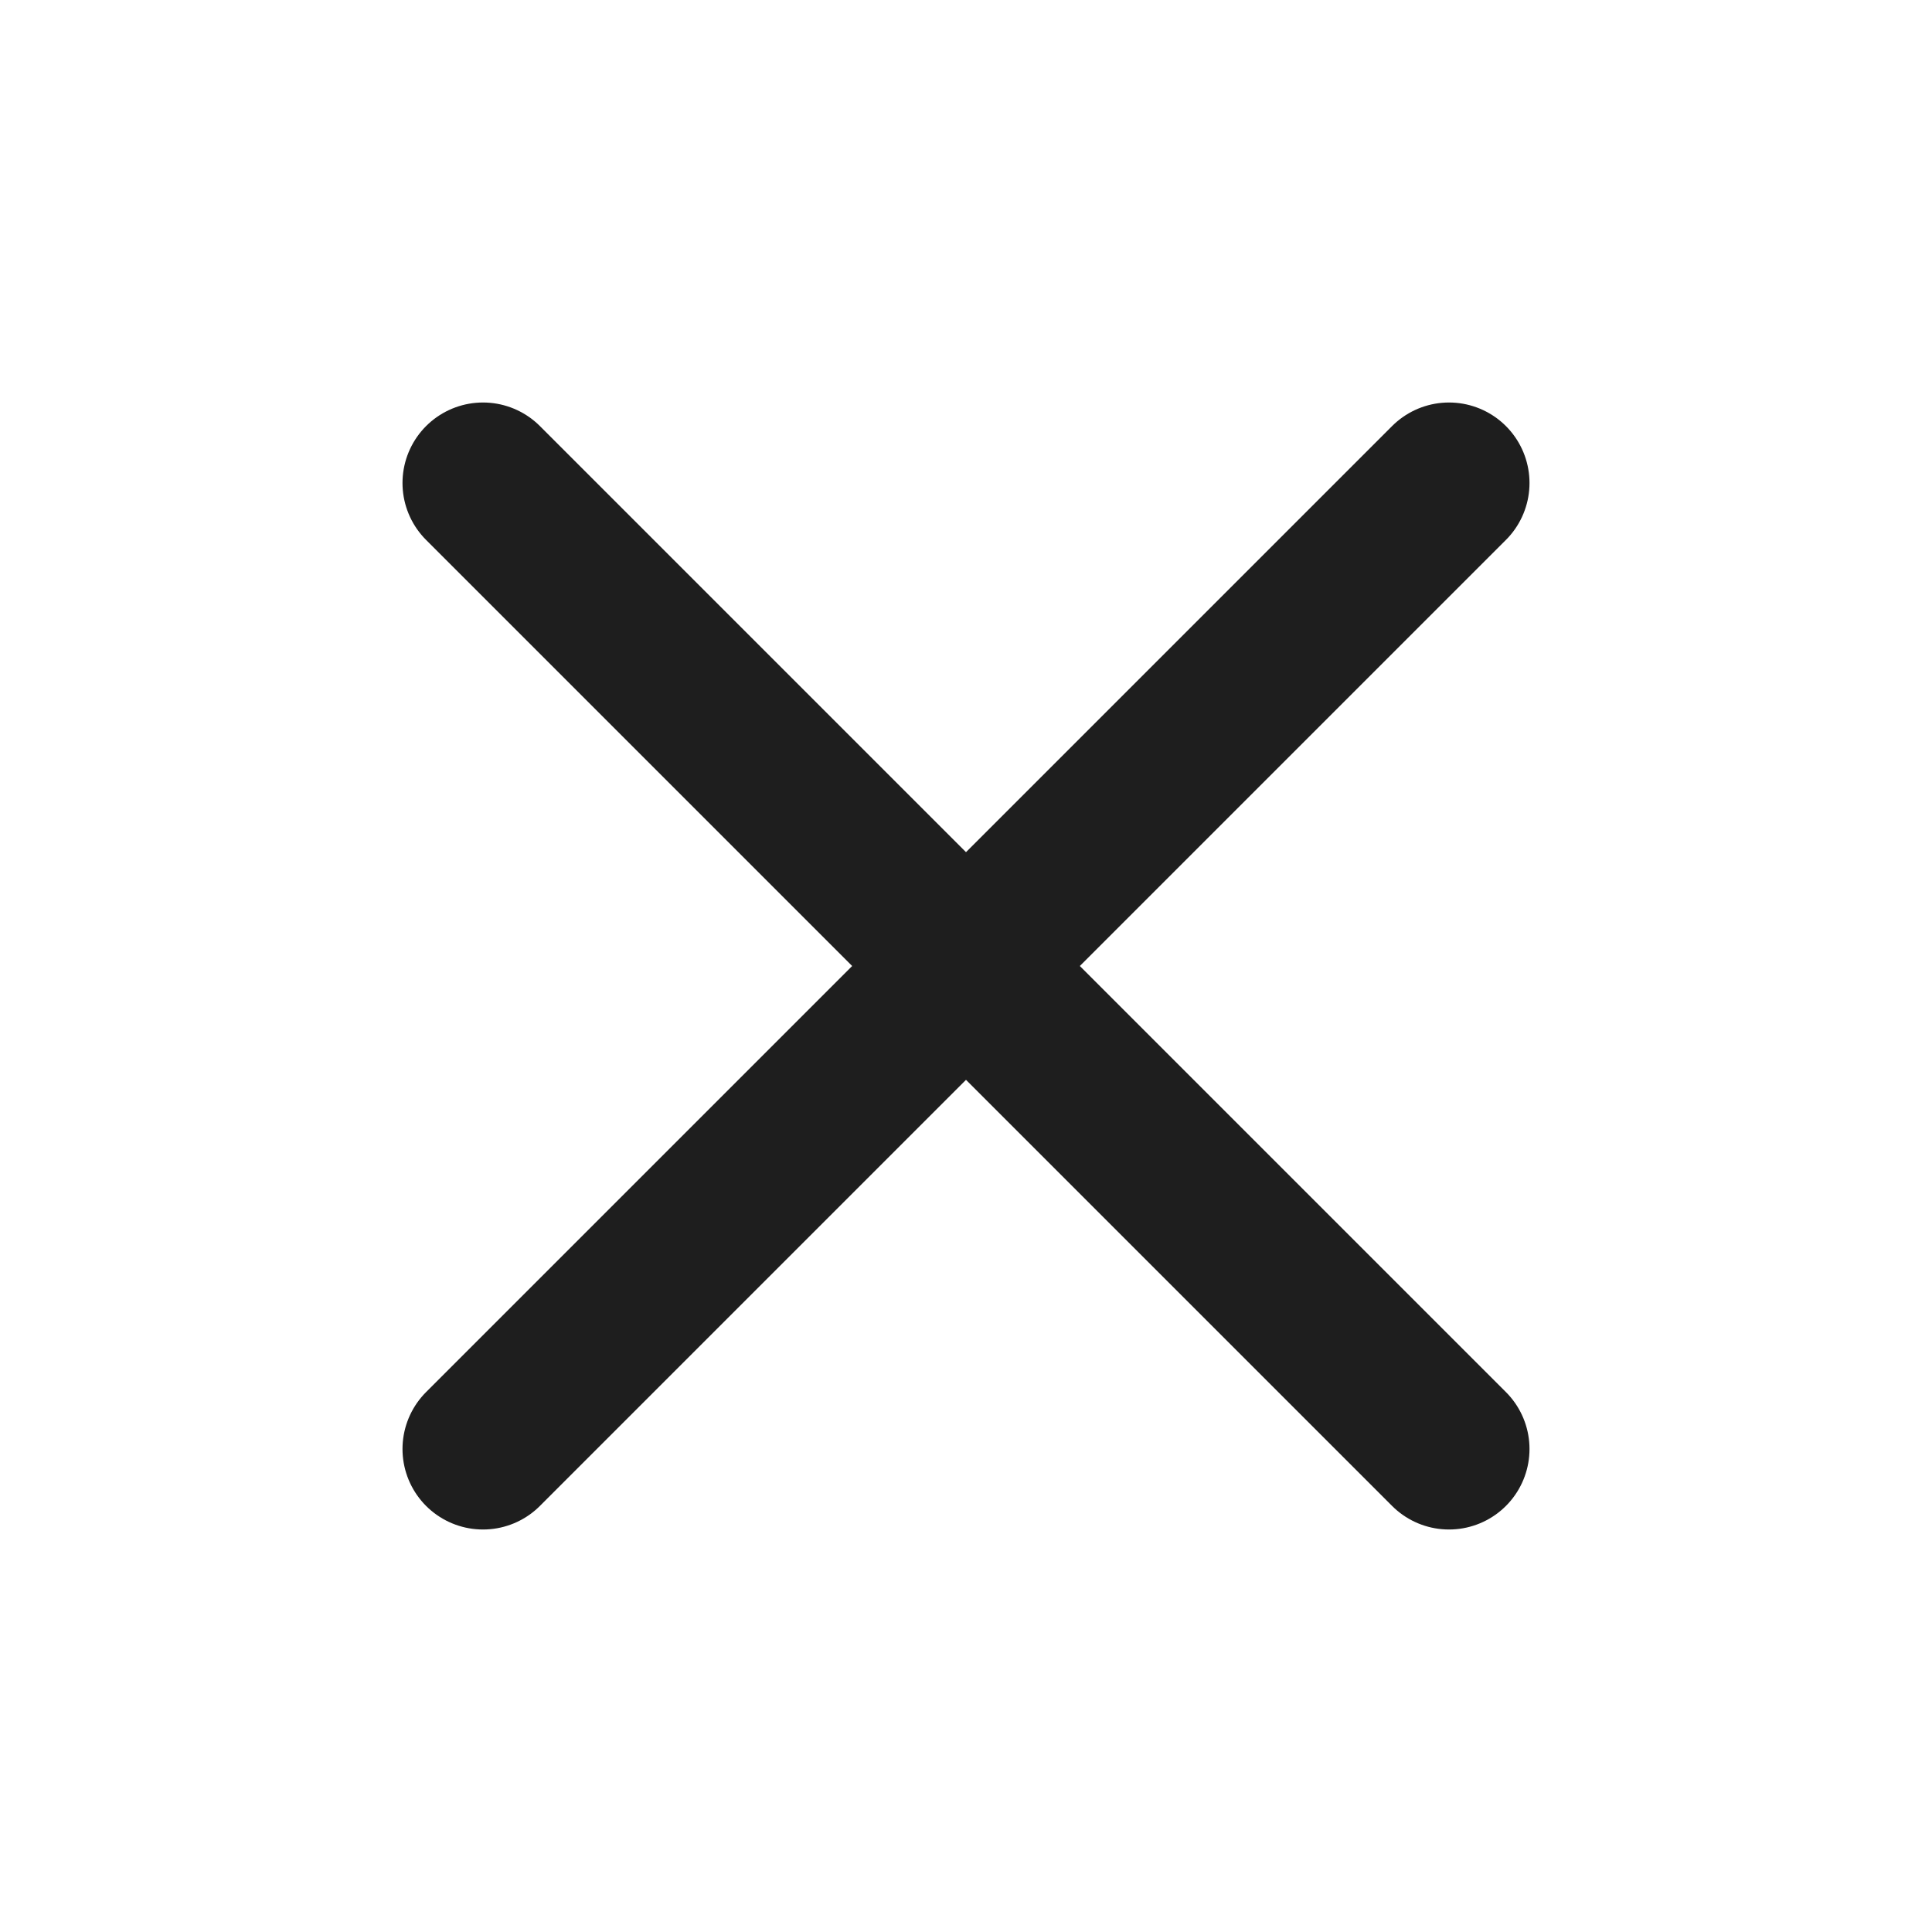
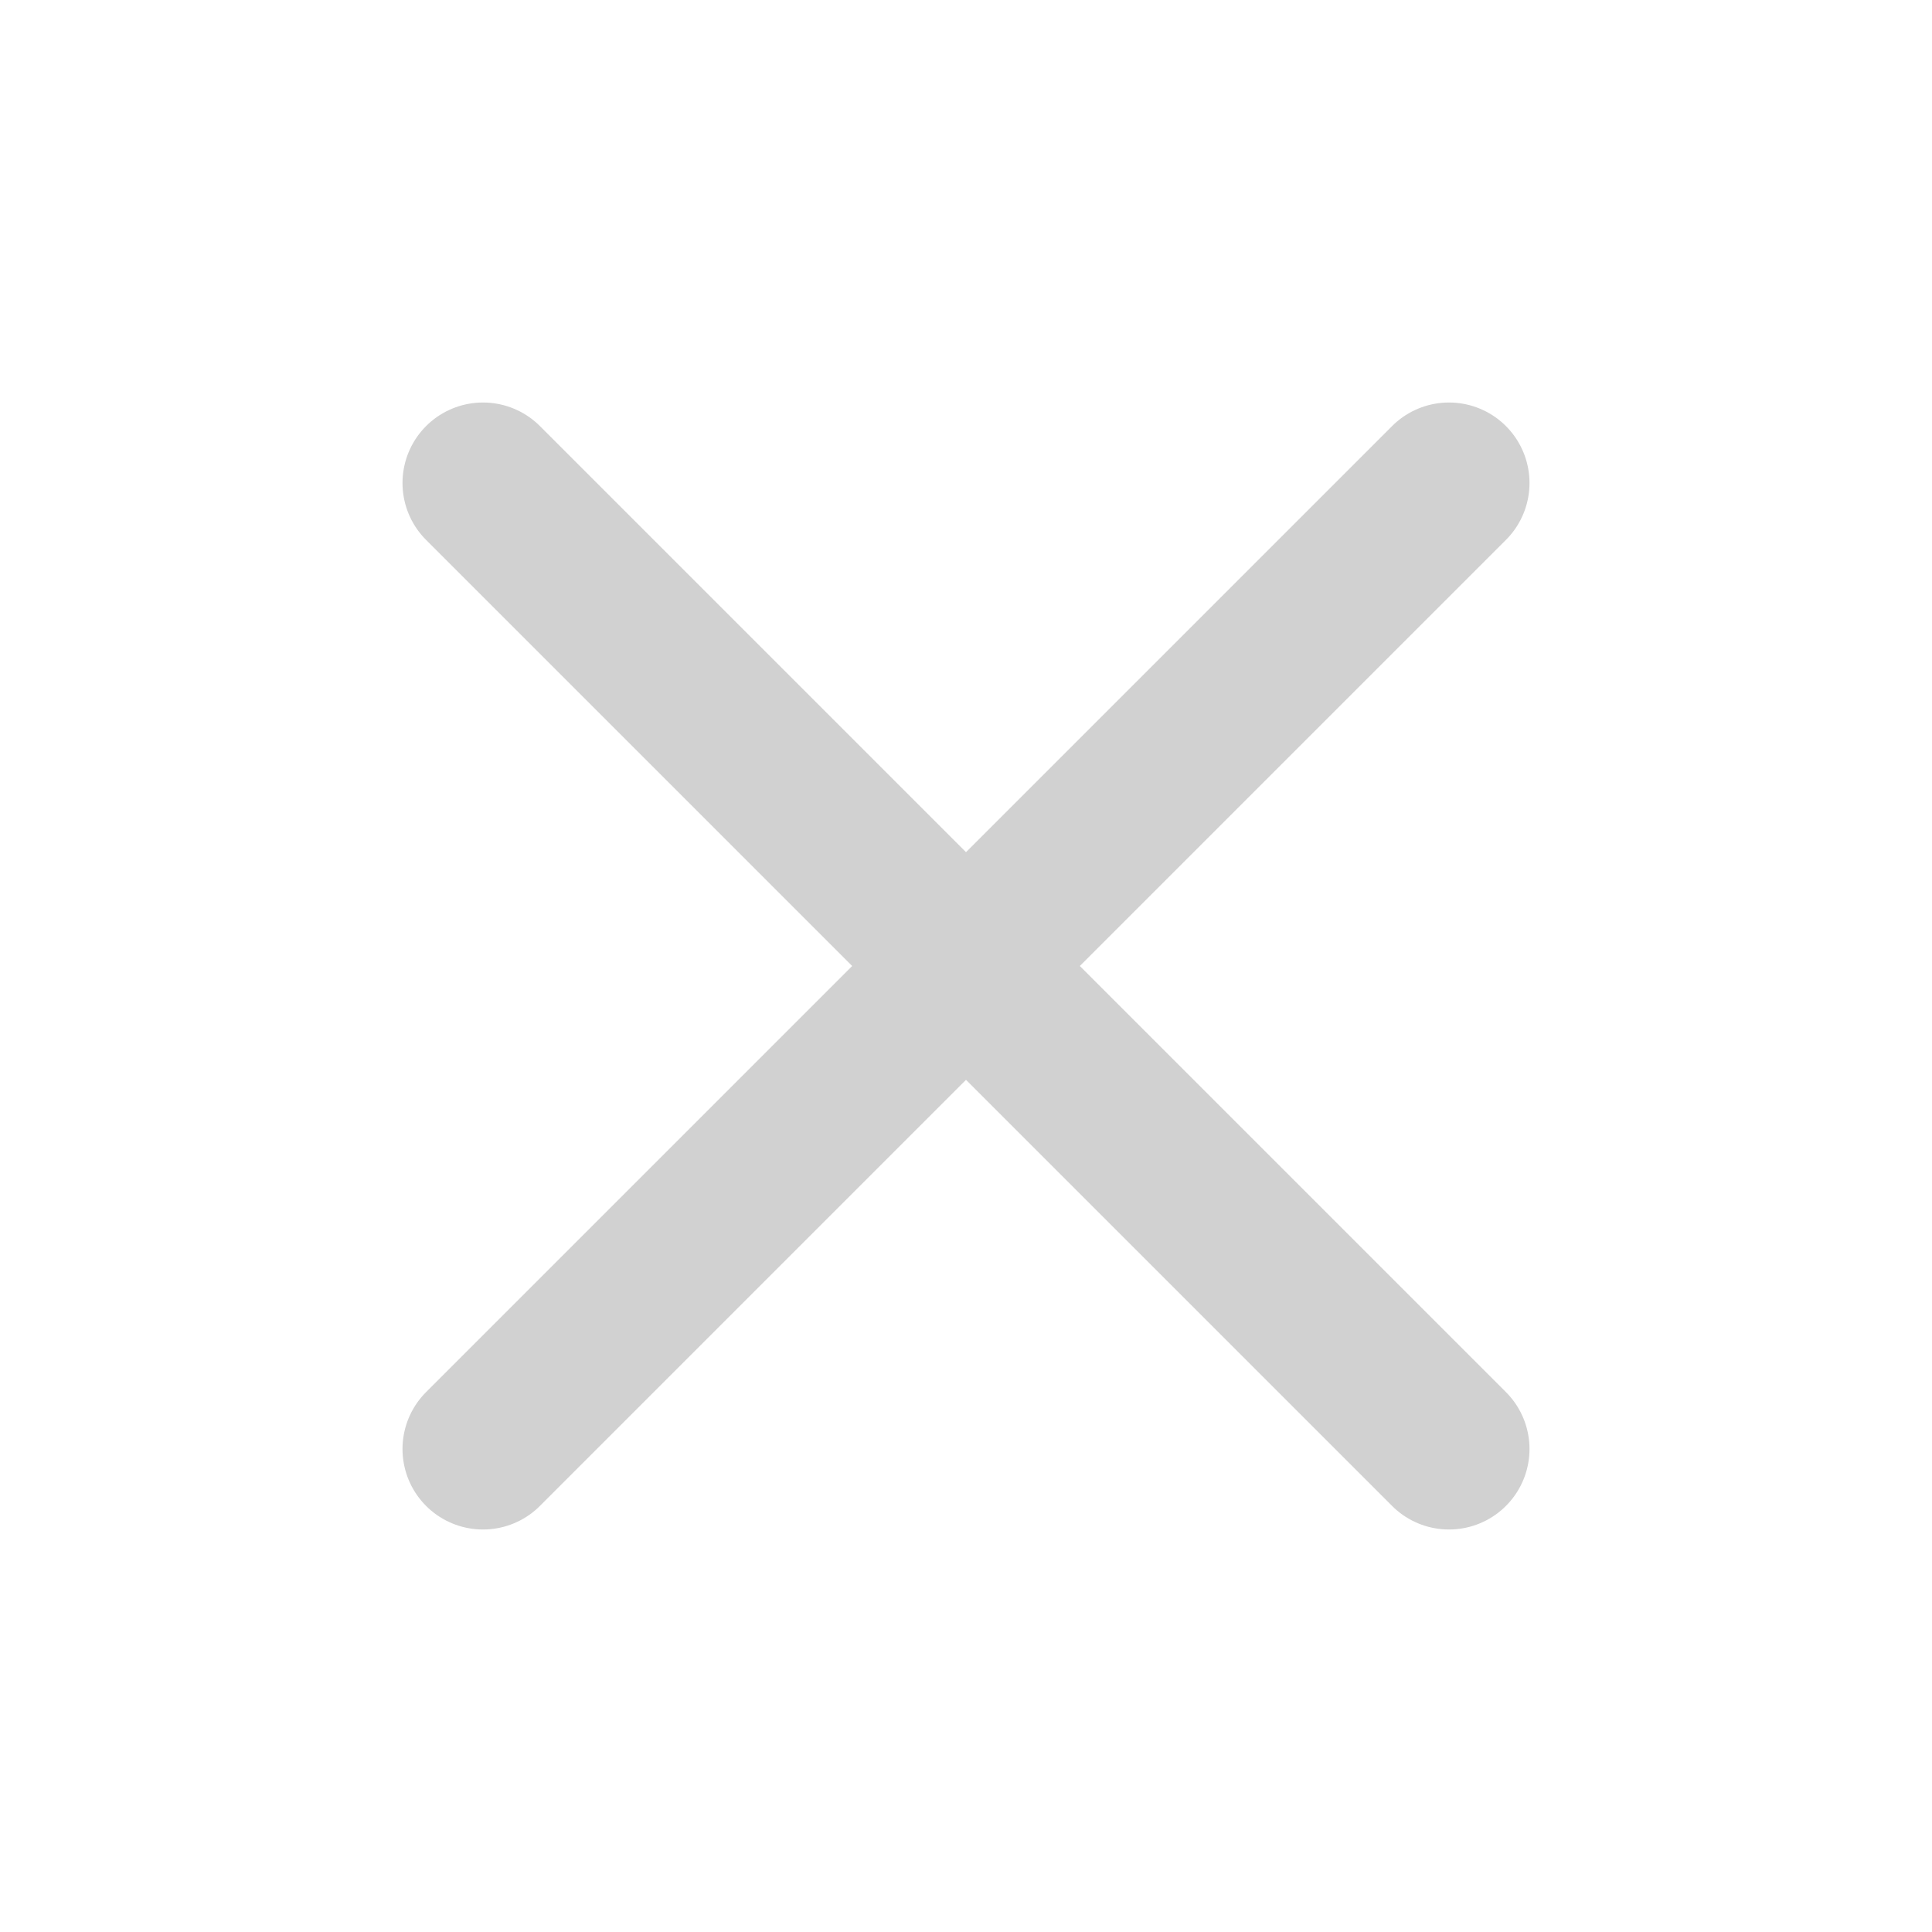
<svg xmlns="http://www.w3.org/2000/svg" width="48" height="48" viewBox="0 0 48 48" fill="none">
-   <path d="M36 12L12 36M12 12L36 36" stroke="#1E1E1E" stroke-width="4" stroke-linecap="round" stroke-linejoin="round" />
+   <path d="M36 12L12 36M12 12L36 36" stroke="#D1D1D1" stroke-width="4" stroke-linecap="round" stroke-linejoin="round" />
</svg>
